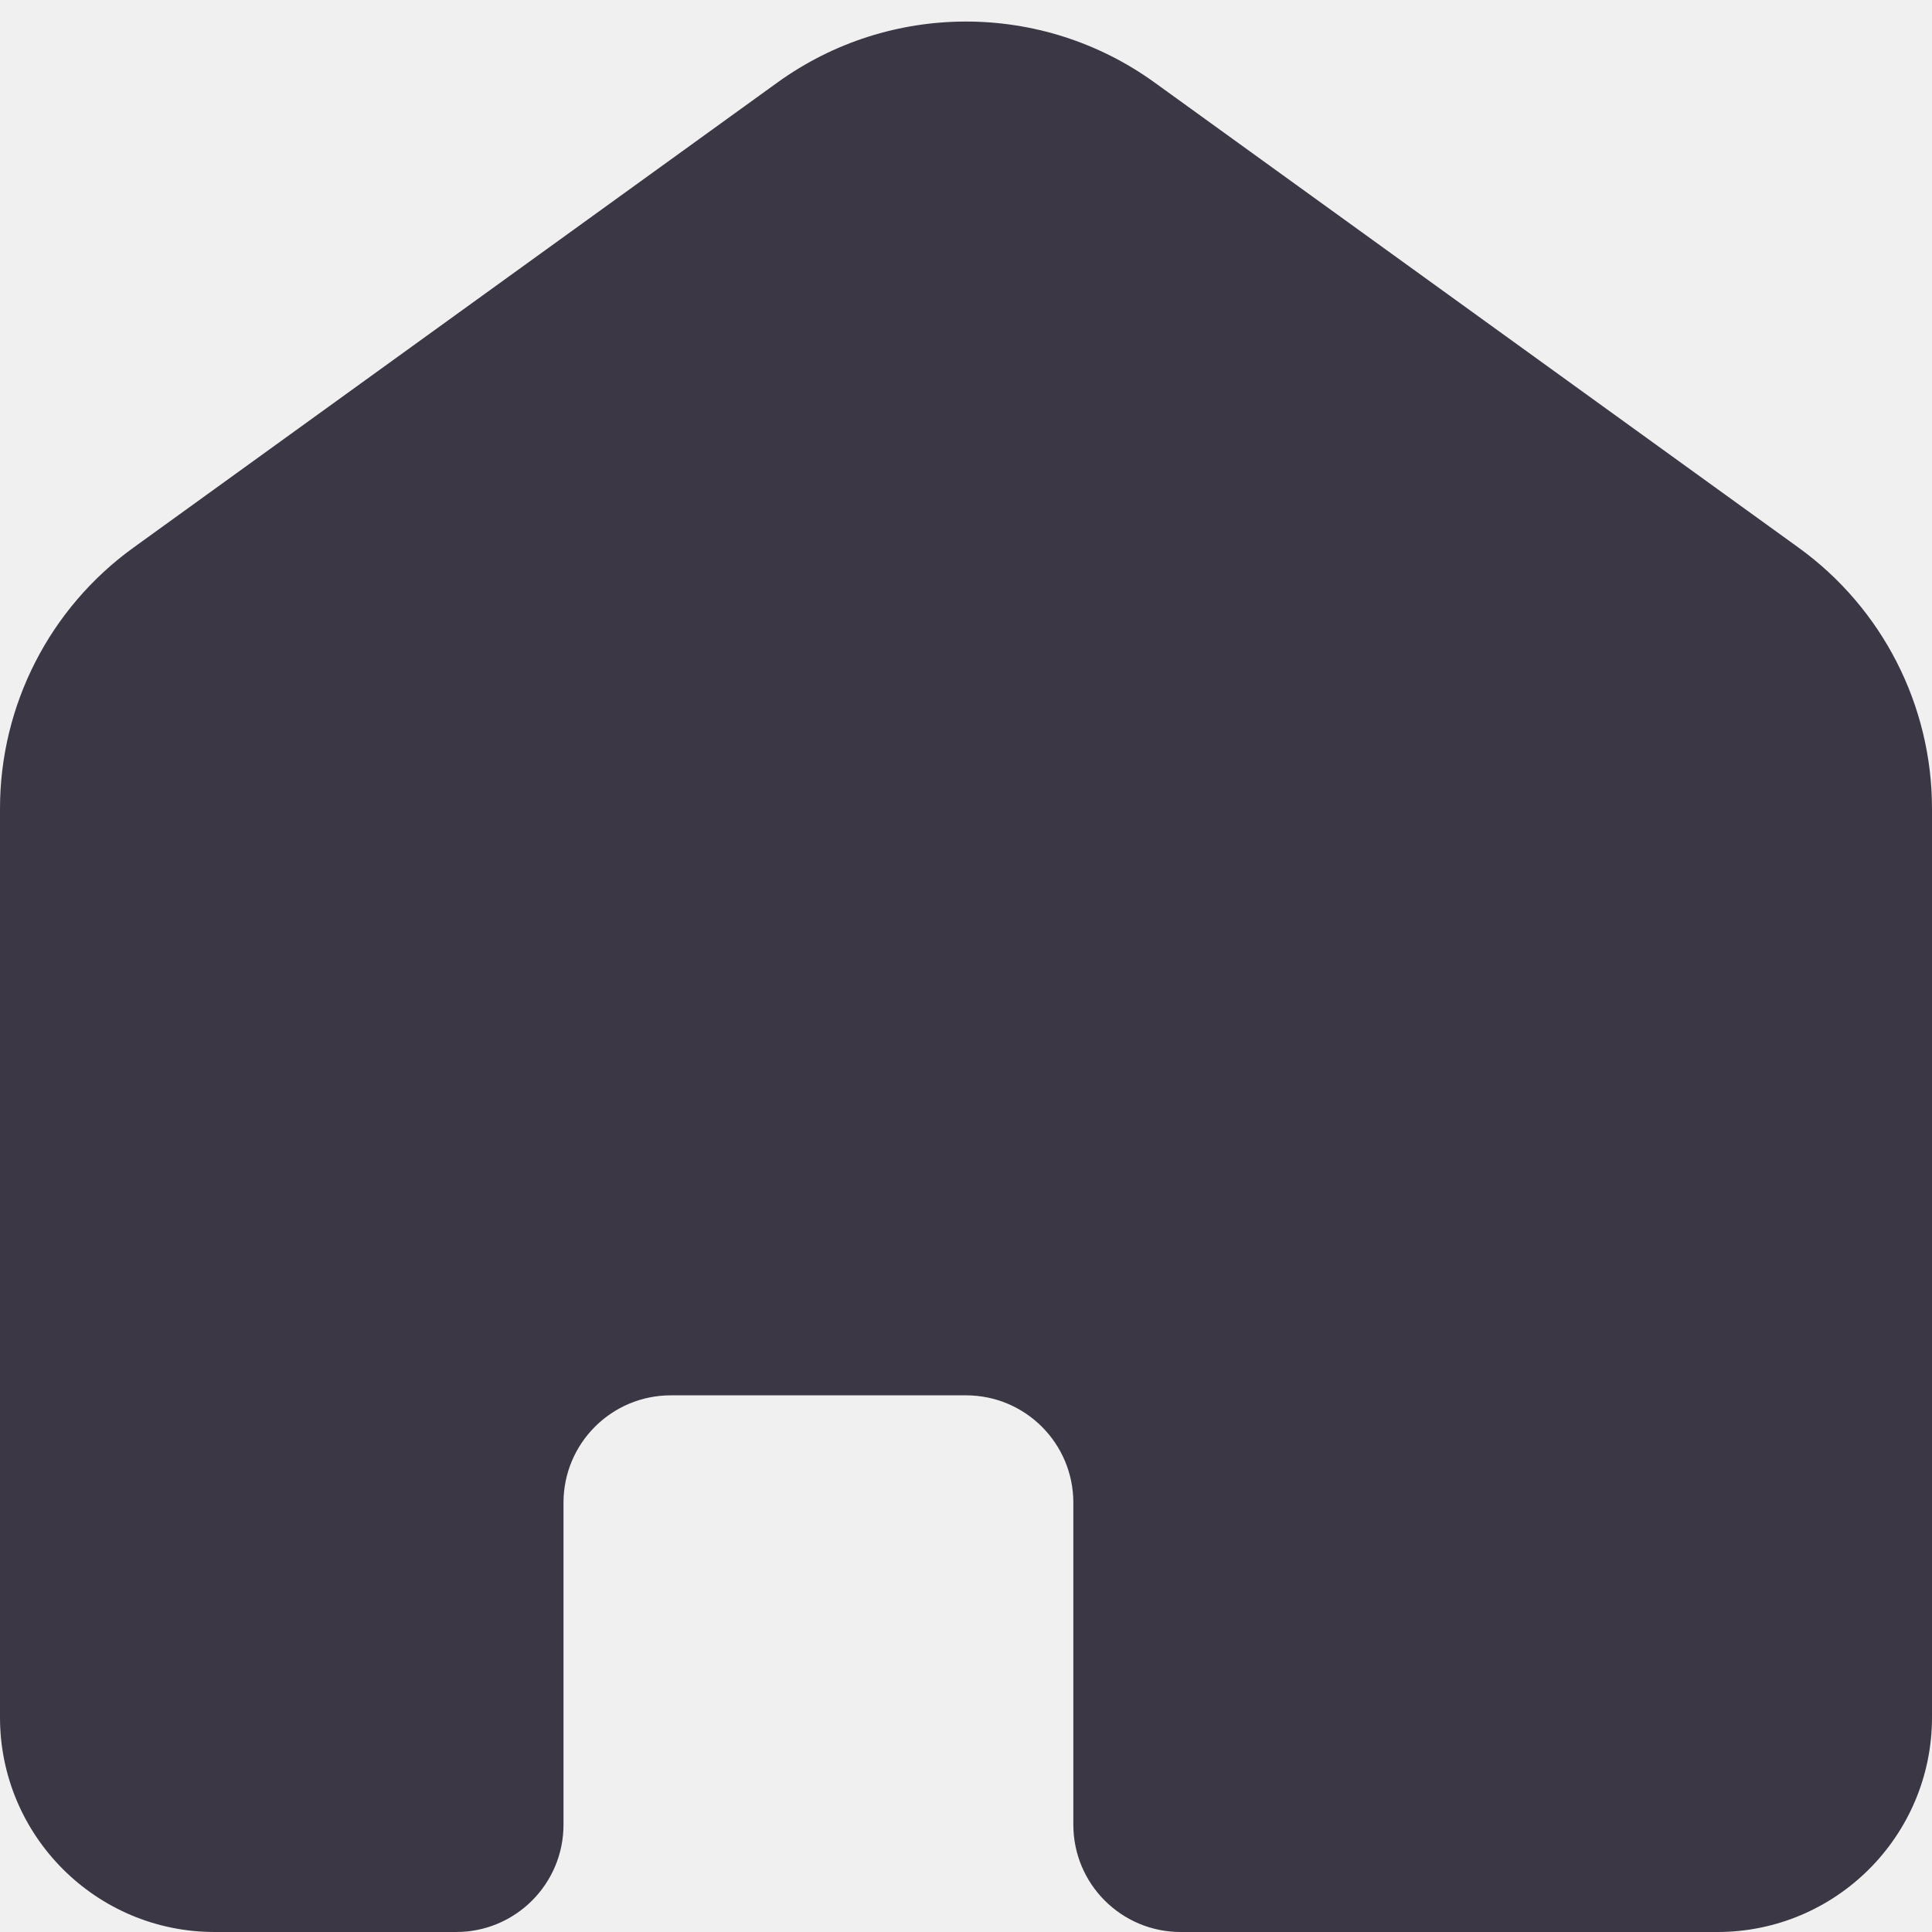
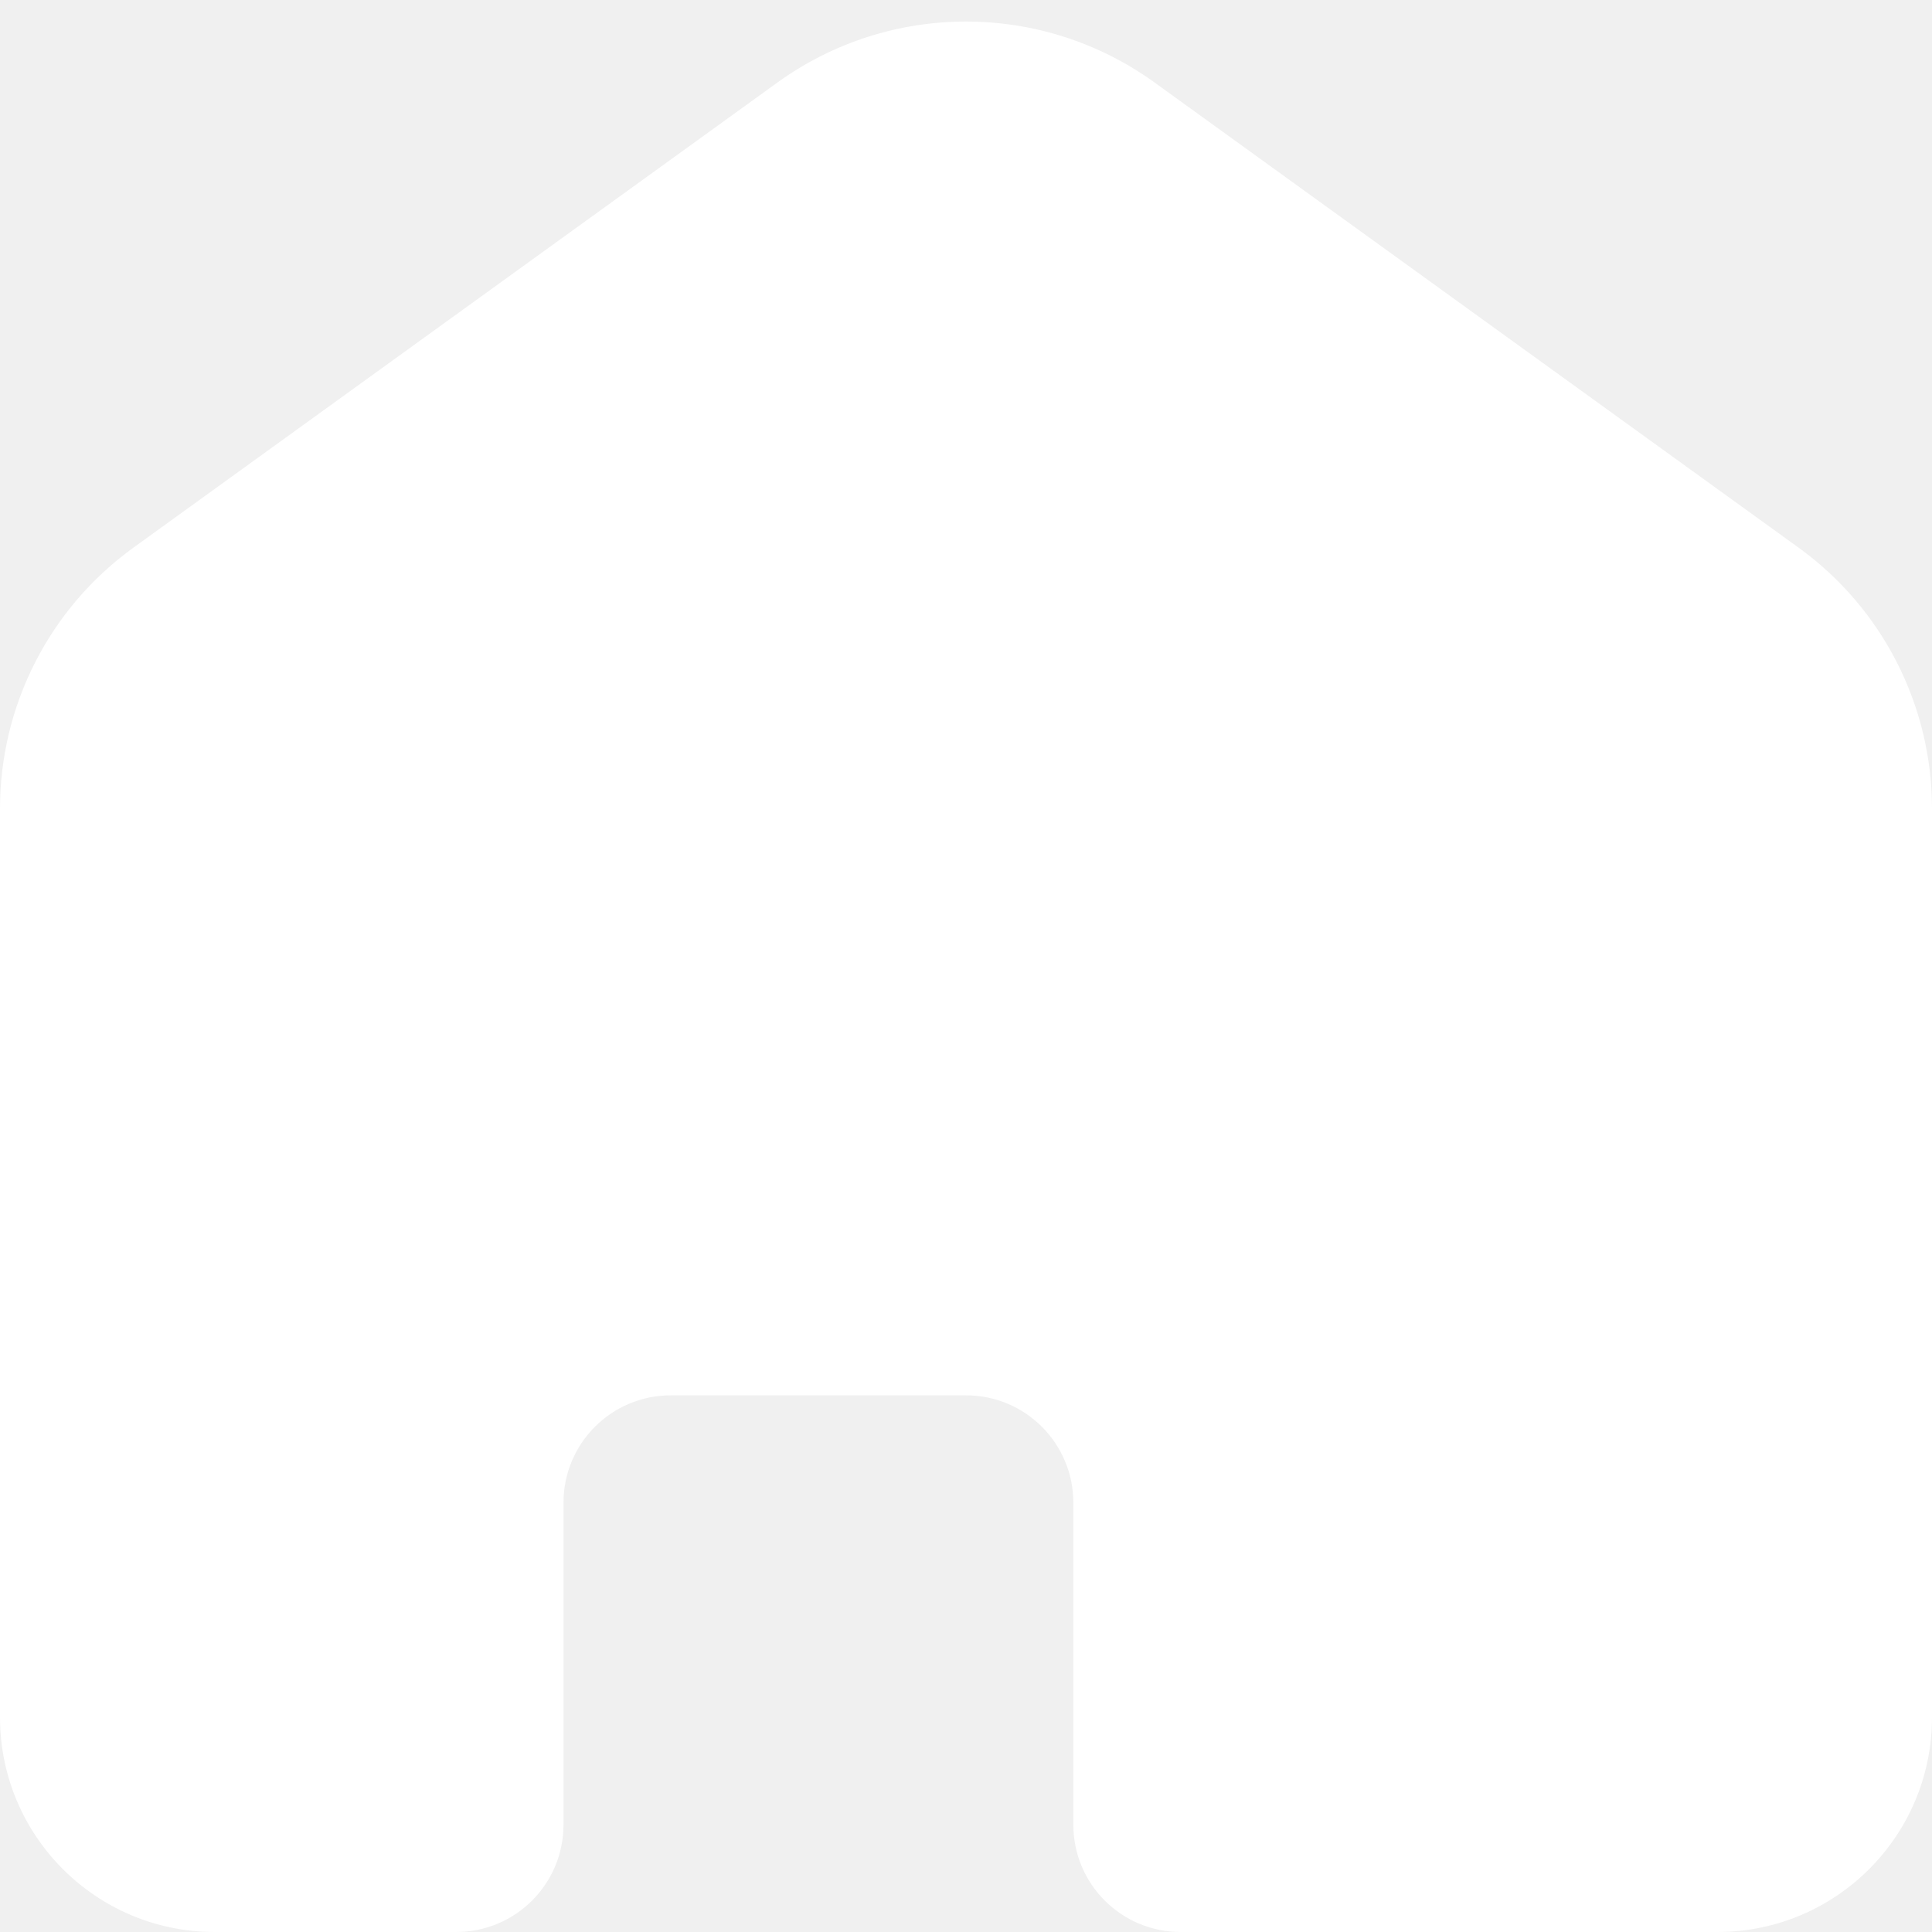
<svg xmlns="http://www.w3.org/2000/svg" width="36" height="36" viewBox="0 0 36 36" fill="none">
-   <path d="M0,15.068C0,13.141 0.925,11.332 2.487,10.204L14.487,1.537C16.584,0.023 19.416,0.023 21.513,1.537L33.513,10.204C35.075,11.332 36,13.141 36,15.068L36,32C36,34.209 34.209,36 32,36L22,36C20.895,36 20,35.105 20,34L20,28C20,26.895 19.105,26 18,26L12.5,26C11.395,26 10.5,26.895 10.5,28L10.5,34C10.5,35.105 9.605,36 8.5,36L4,36C1.791,36 0,34.209 0,32L0,15.068Z" fill="#3C3744" />
+   <path d="M0,15.068C0,13.141 0.925,11.332 2.487,10.204L14.487,1.537C16.584,0.023 19.416,0.023 21.513,1.537L33.513,10.204C35.075,11.332 36,13.141 36,15.068L36,32C36,34.209 34.209,36 32,36L22,36C20.895,36 20,35.105 20,34L20,28C20,26.895 19.105,26 18,26L12.5,26C11.395,26 10.5,26.895 10.5,28L10.5,34C10.5,35.105 9.605,36 8.5,36L4,36C1.791,36 0,34.209 0,32L0,15.068Z" fill="#FFFFFF" />
</svg>
